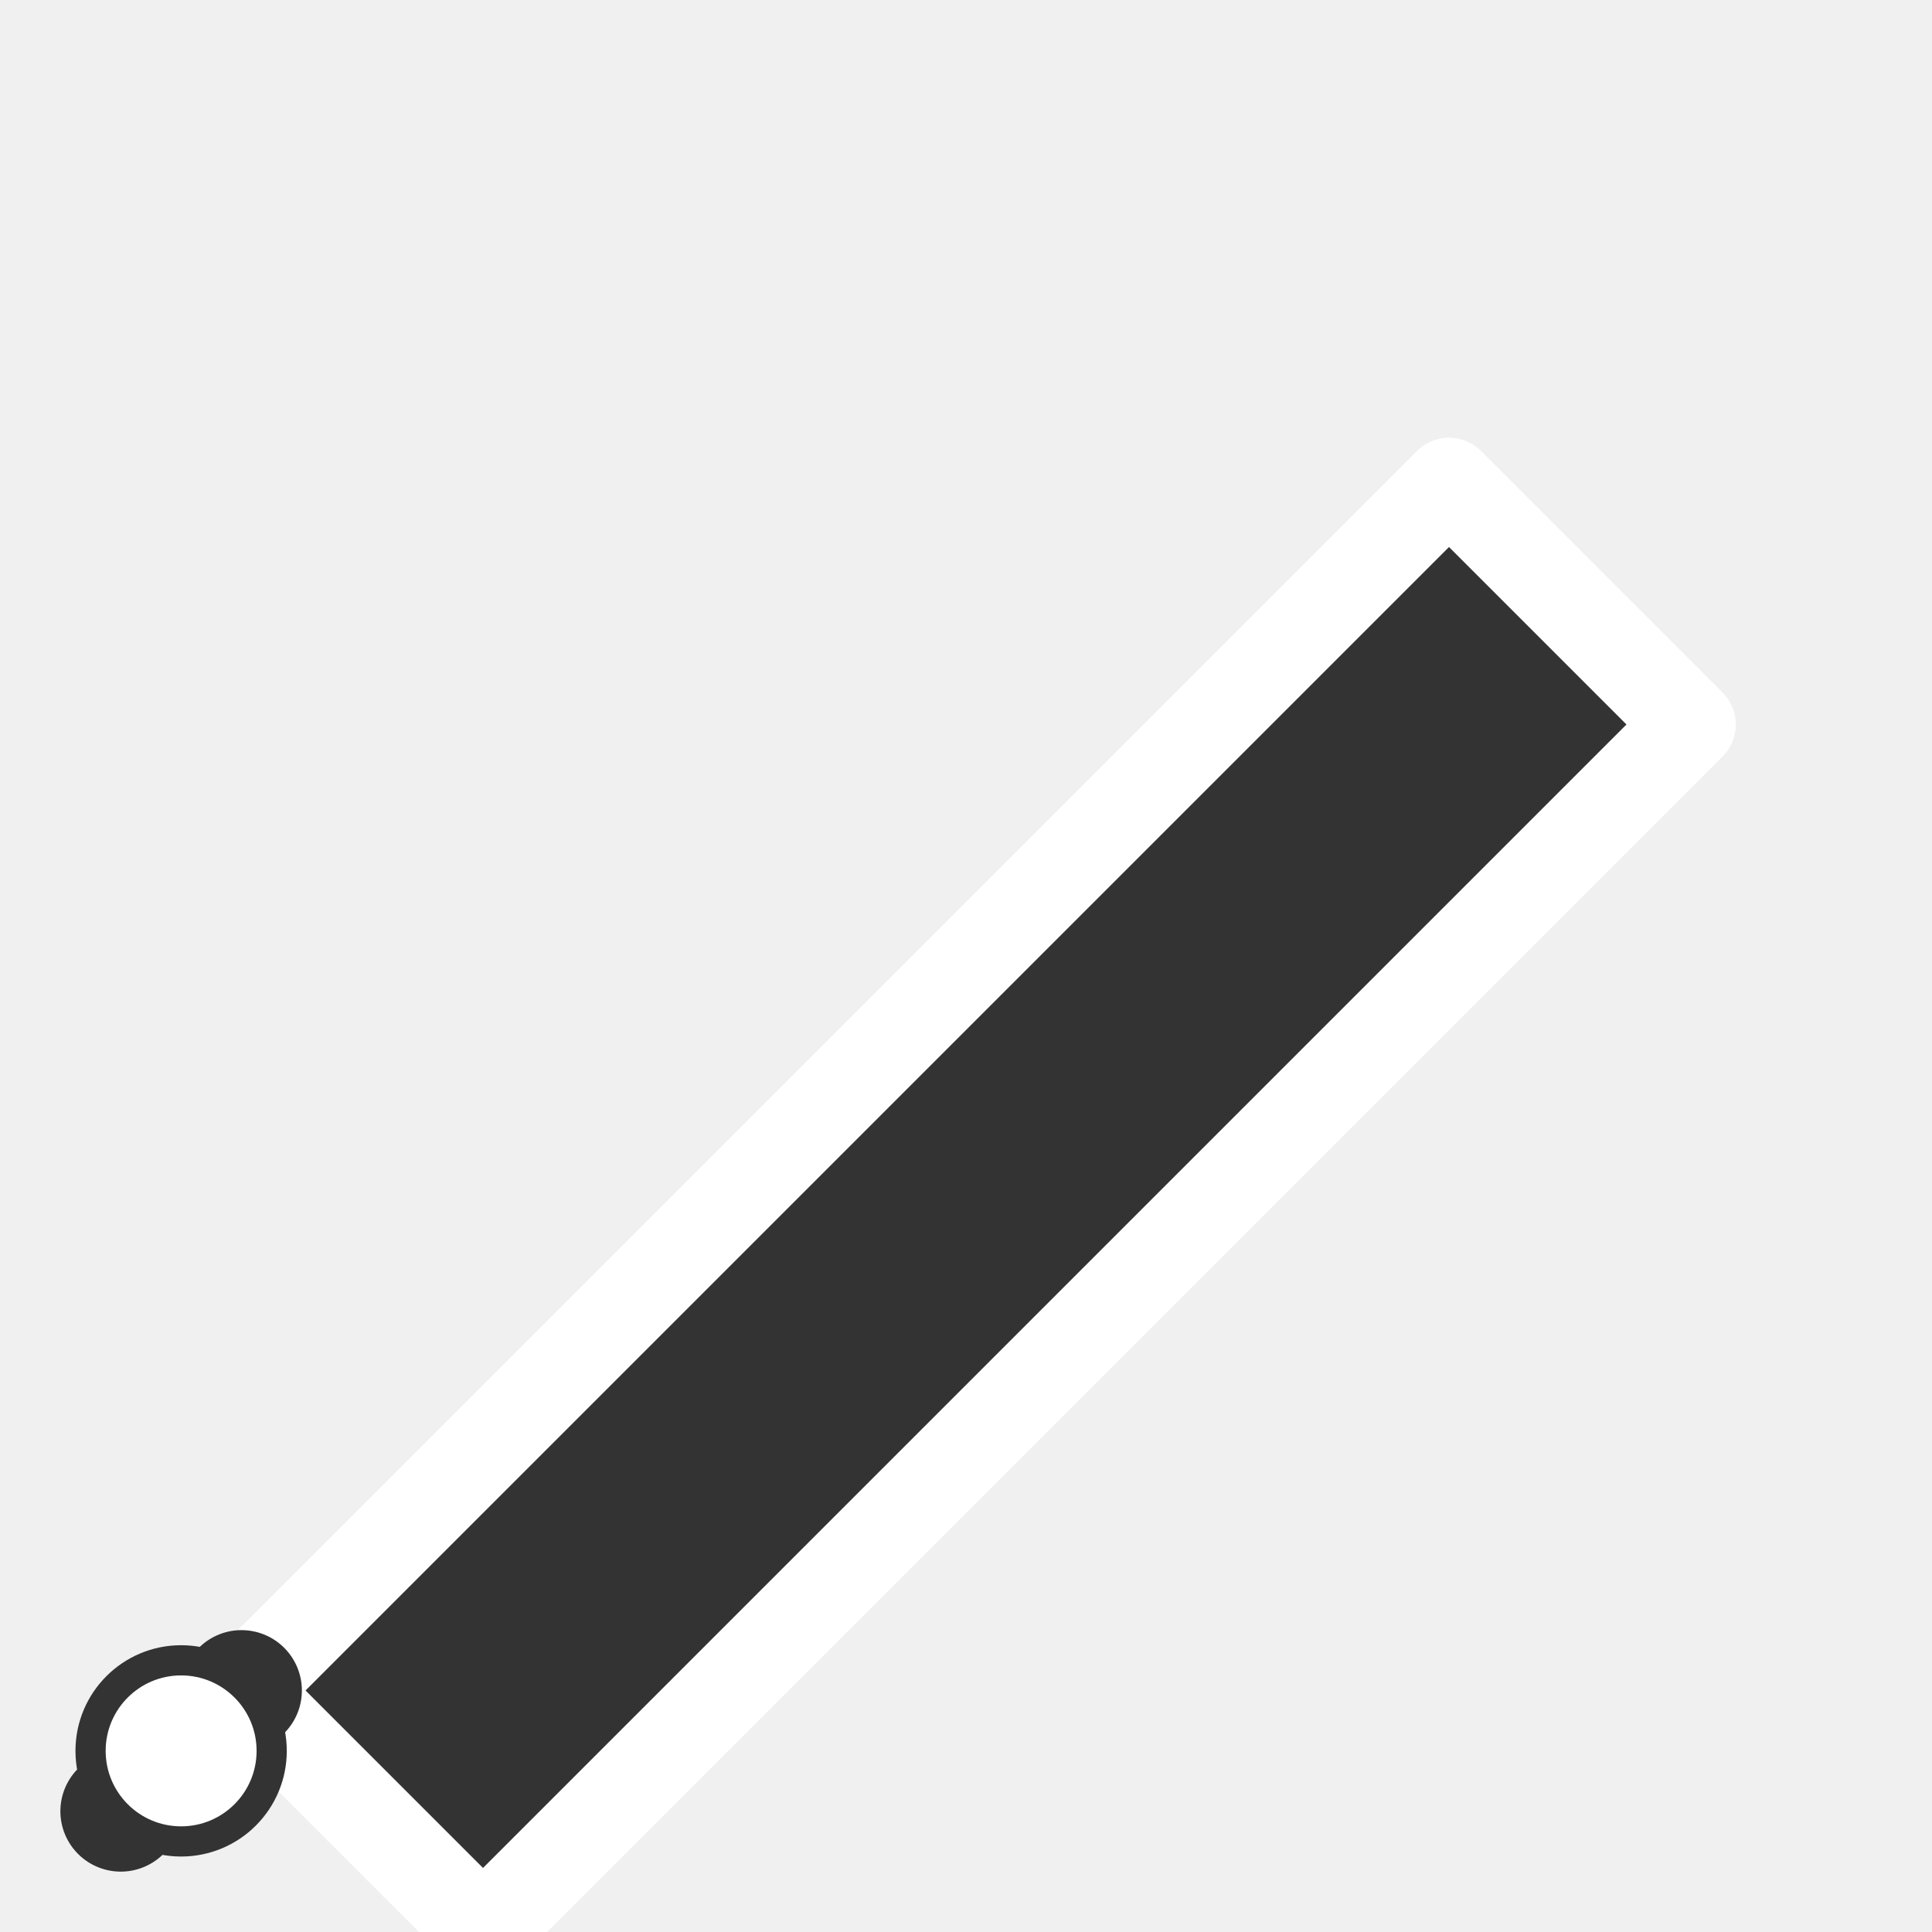
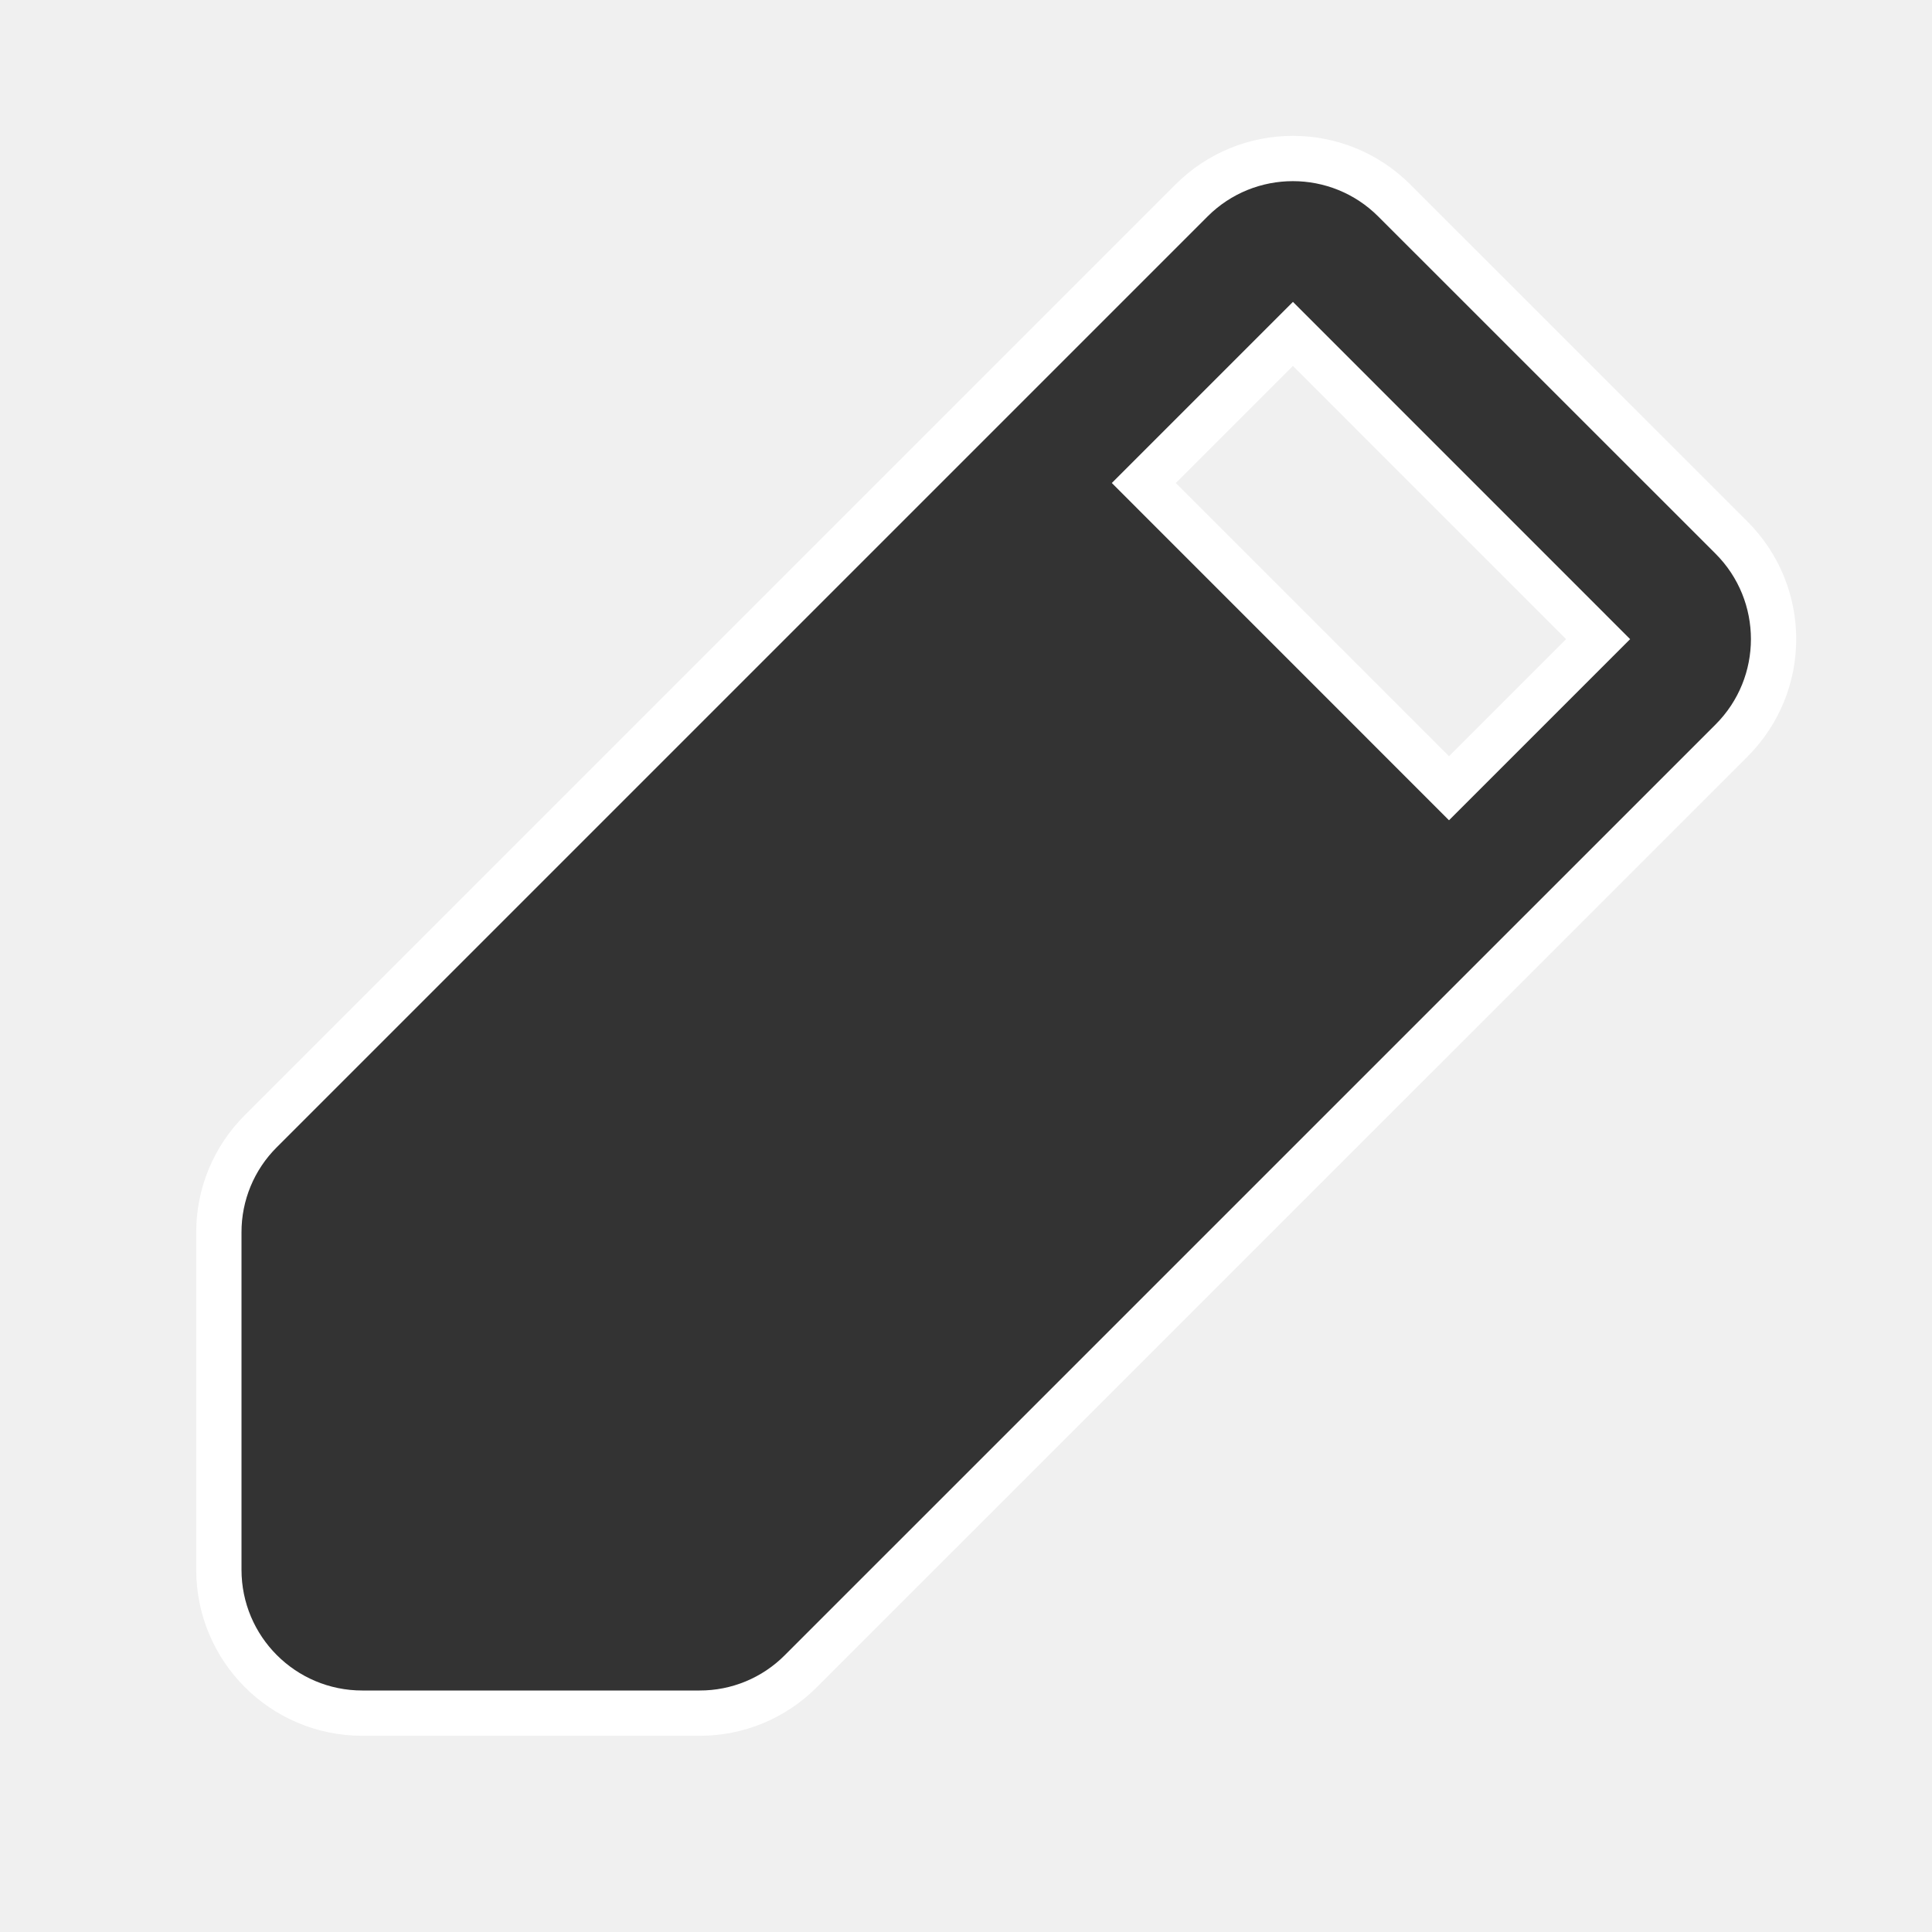
- <svg xmlns="http://www.w3.org/2000/svg" width="32" height="32" viewBox="0 0 32 32">
-   <g fill="none" stroke-linecap="round" stroke-linejoin="round">
-     <path d="M4 28 L24 8 L28 12 L8 32 Z" fill="#333333" stroke="white" stroke-width="1.5" />
-     <path d="M4 28 L2 30" stroke="#333333" stroke-width="2" />
-     <line x1="10" y1="22" x2="22" y2="10" stroke="white" stroke-width="1" opacity="0.6" />
+ <svg xmlns="http://www.w3.org/2000/svg" width="32" height="32" viewBox="0 0 256 256">
+   <g>
+     <path d="M227.32,73.37,182.63,28.69a16,16,0,0,0-22.63,0L36.69,152A15.86,15.86,0,0,0,32,163.31V208a16,16,0,0,0,16,16H92.69A15.86,15.86,0,0,0,104,219.31L227.32,96A16,16,0,0,0,227.32,73.37ZM192,108.69,147.32,64l24-24L216,84.69Z" fill="white" stroke="white" stroke-width="12" />
+     <path d="M227.32,73.37,182.63,28.69a16,16,0,0,0-22.63,0L36.69,152A15.86,15.86,0,0,0,32,163.31V208a16,16,0,0,0,16,16H92.69A15.86,15.86,0,0,0,104,219.31L227.32,96A16,16,0,0,0,227.32,73.37ZM192,108.69,147.32,64l24-24L216,84.69Z" fill="#333333" />
  </g>
-   <circle cx="3" cy="29" r="1.5" fill="white" stroke="#333333" stroke-width="0.5" />
</svg>
